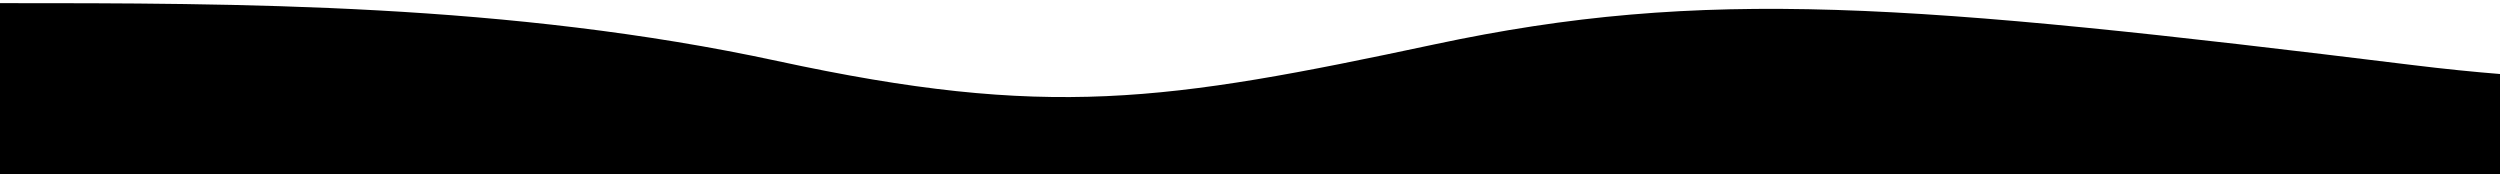
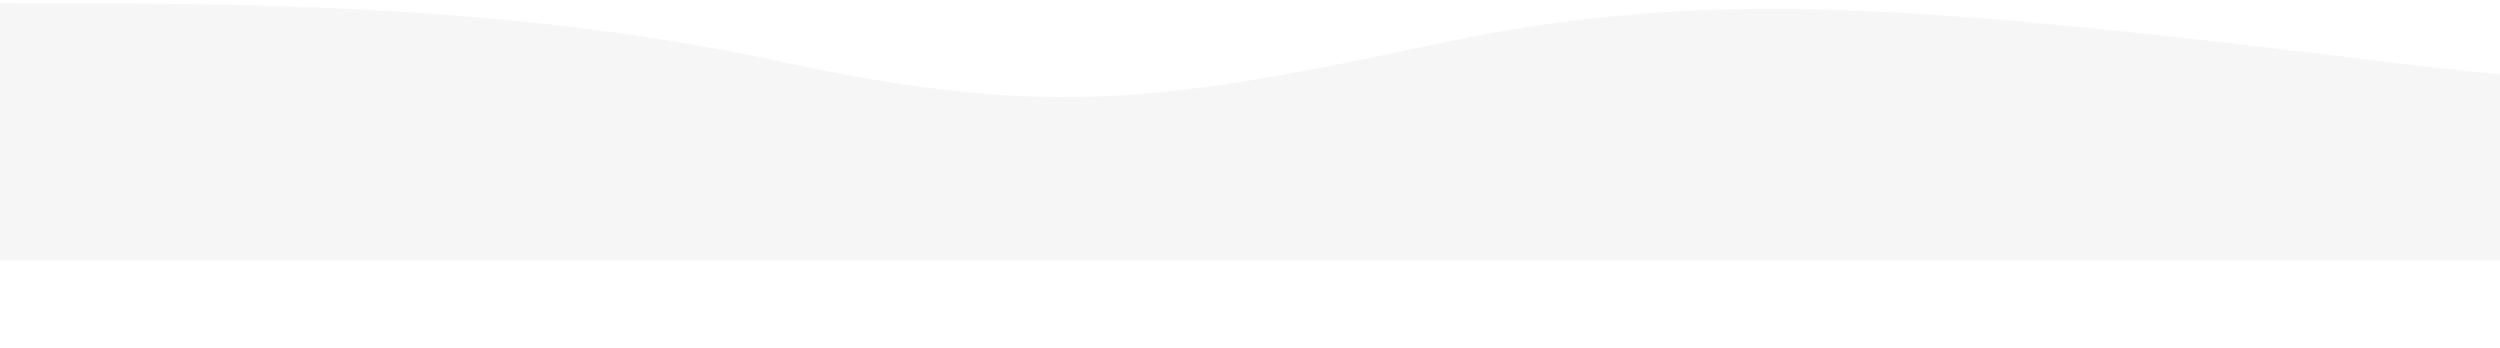
- <svg xmlns="http://www.w3.org/2000/svg" class="wave-1hkxOo" version="1.1" viewBox="0 0 1440 100" preserveAspectRatio="none">
-   <path class="wavePath-haxJK1 animationPaused-2hZ4IO" d="M826.337,25.54 C670.97,58.656 603.696,68.787 447.802,35.144 C293.343,1.811 137.334,1.811 0,1.811 L0,150 L1920,150 L1920,1.811 C1739.535,-16.685 1679.864,73.161 1389.783,37.486 C1099.701,1.811 981.705,-7.577 826.337,25.54 Z" fill="currentColor" />
+ <svg xmlns="http://www.w3.org/2000/svg" class="wave-1hkxOo" version="1.1" viewBox="0 0 1440 200" preserveAspectRatio="none">
+   <path class="wavePath-haxJK1 animationPaused-2hZ4IO" d="M826.337,25.54 C670.97,58.656 603.696,68.787 447.802,35.144 C293.343,1.811 137.334,1.811 0,1.811 L0,150 L1920,150 L1920,1.811 C1739.535,-16.685 1679.864,73.161 1389.783,37.486 C1099.701,1.811 981.705,-7.577 826.337,25.54 Z" fill="#f6f6f6" />
</svg>
